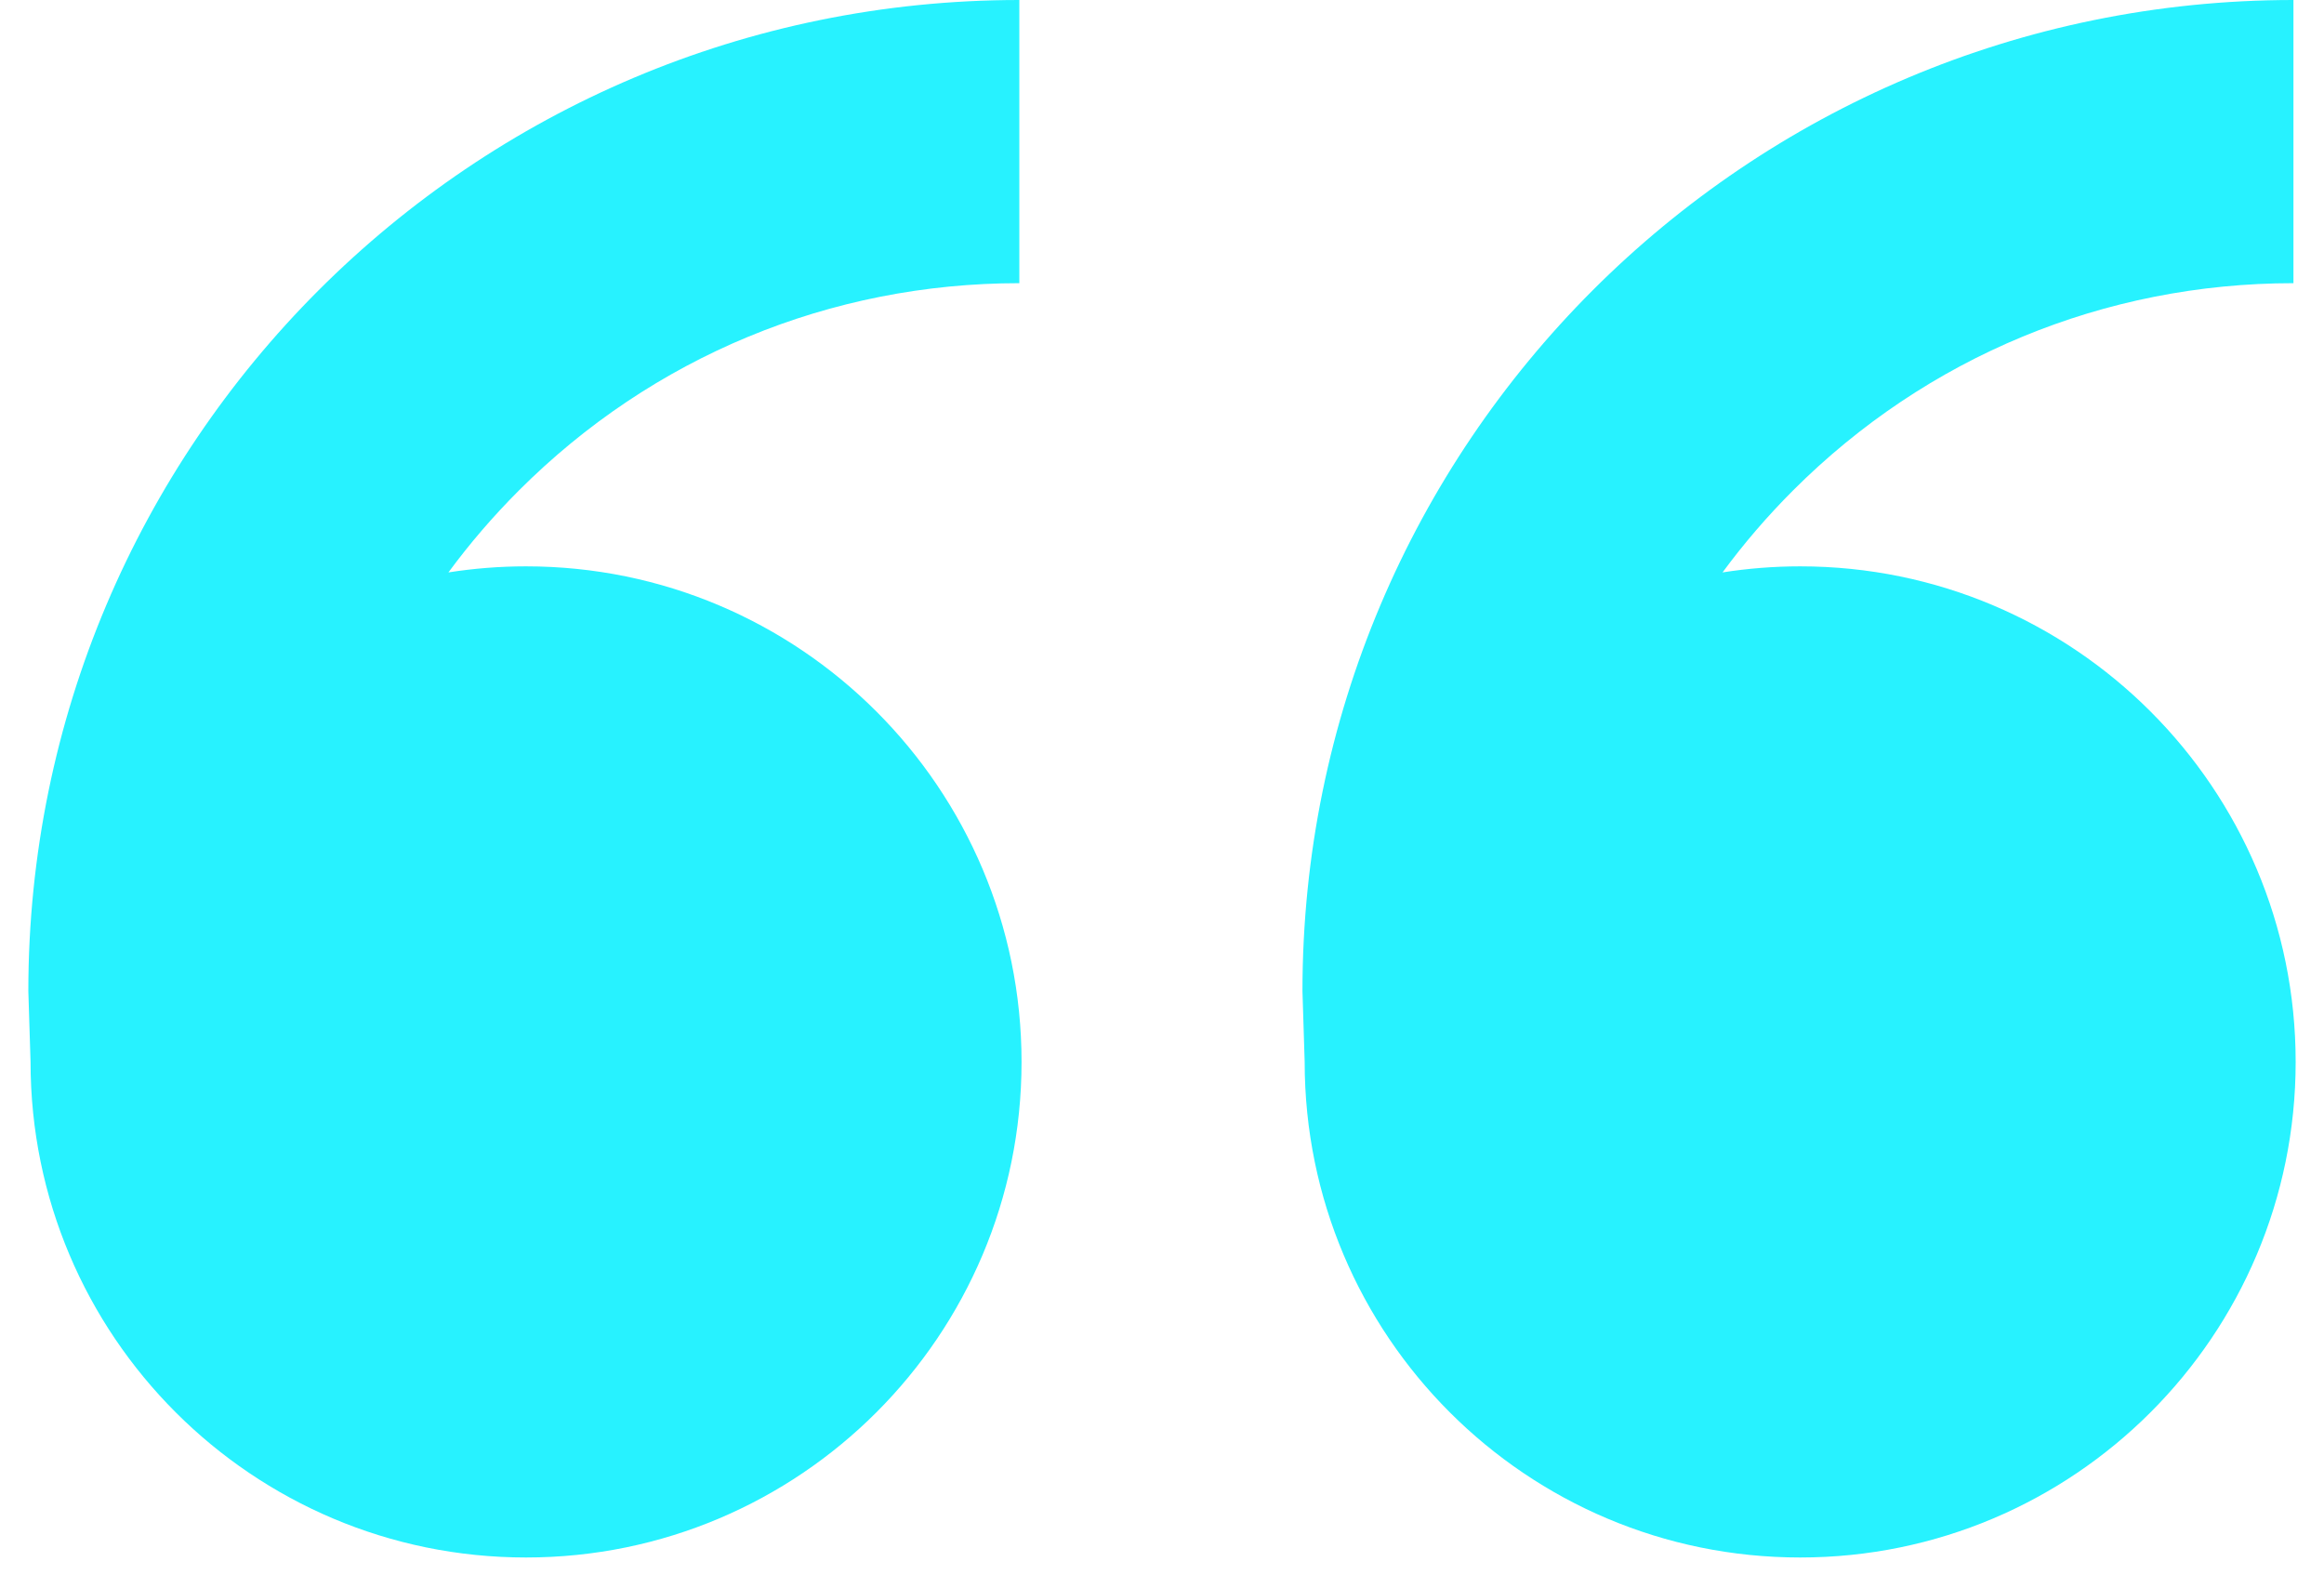
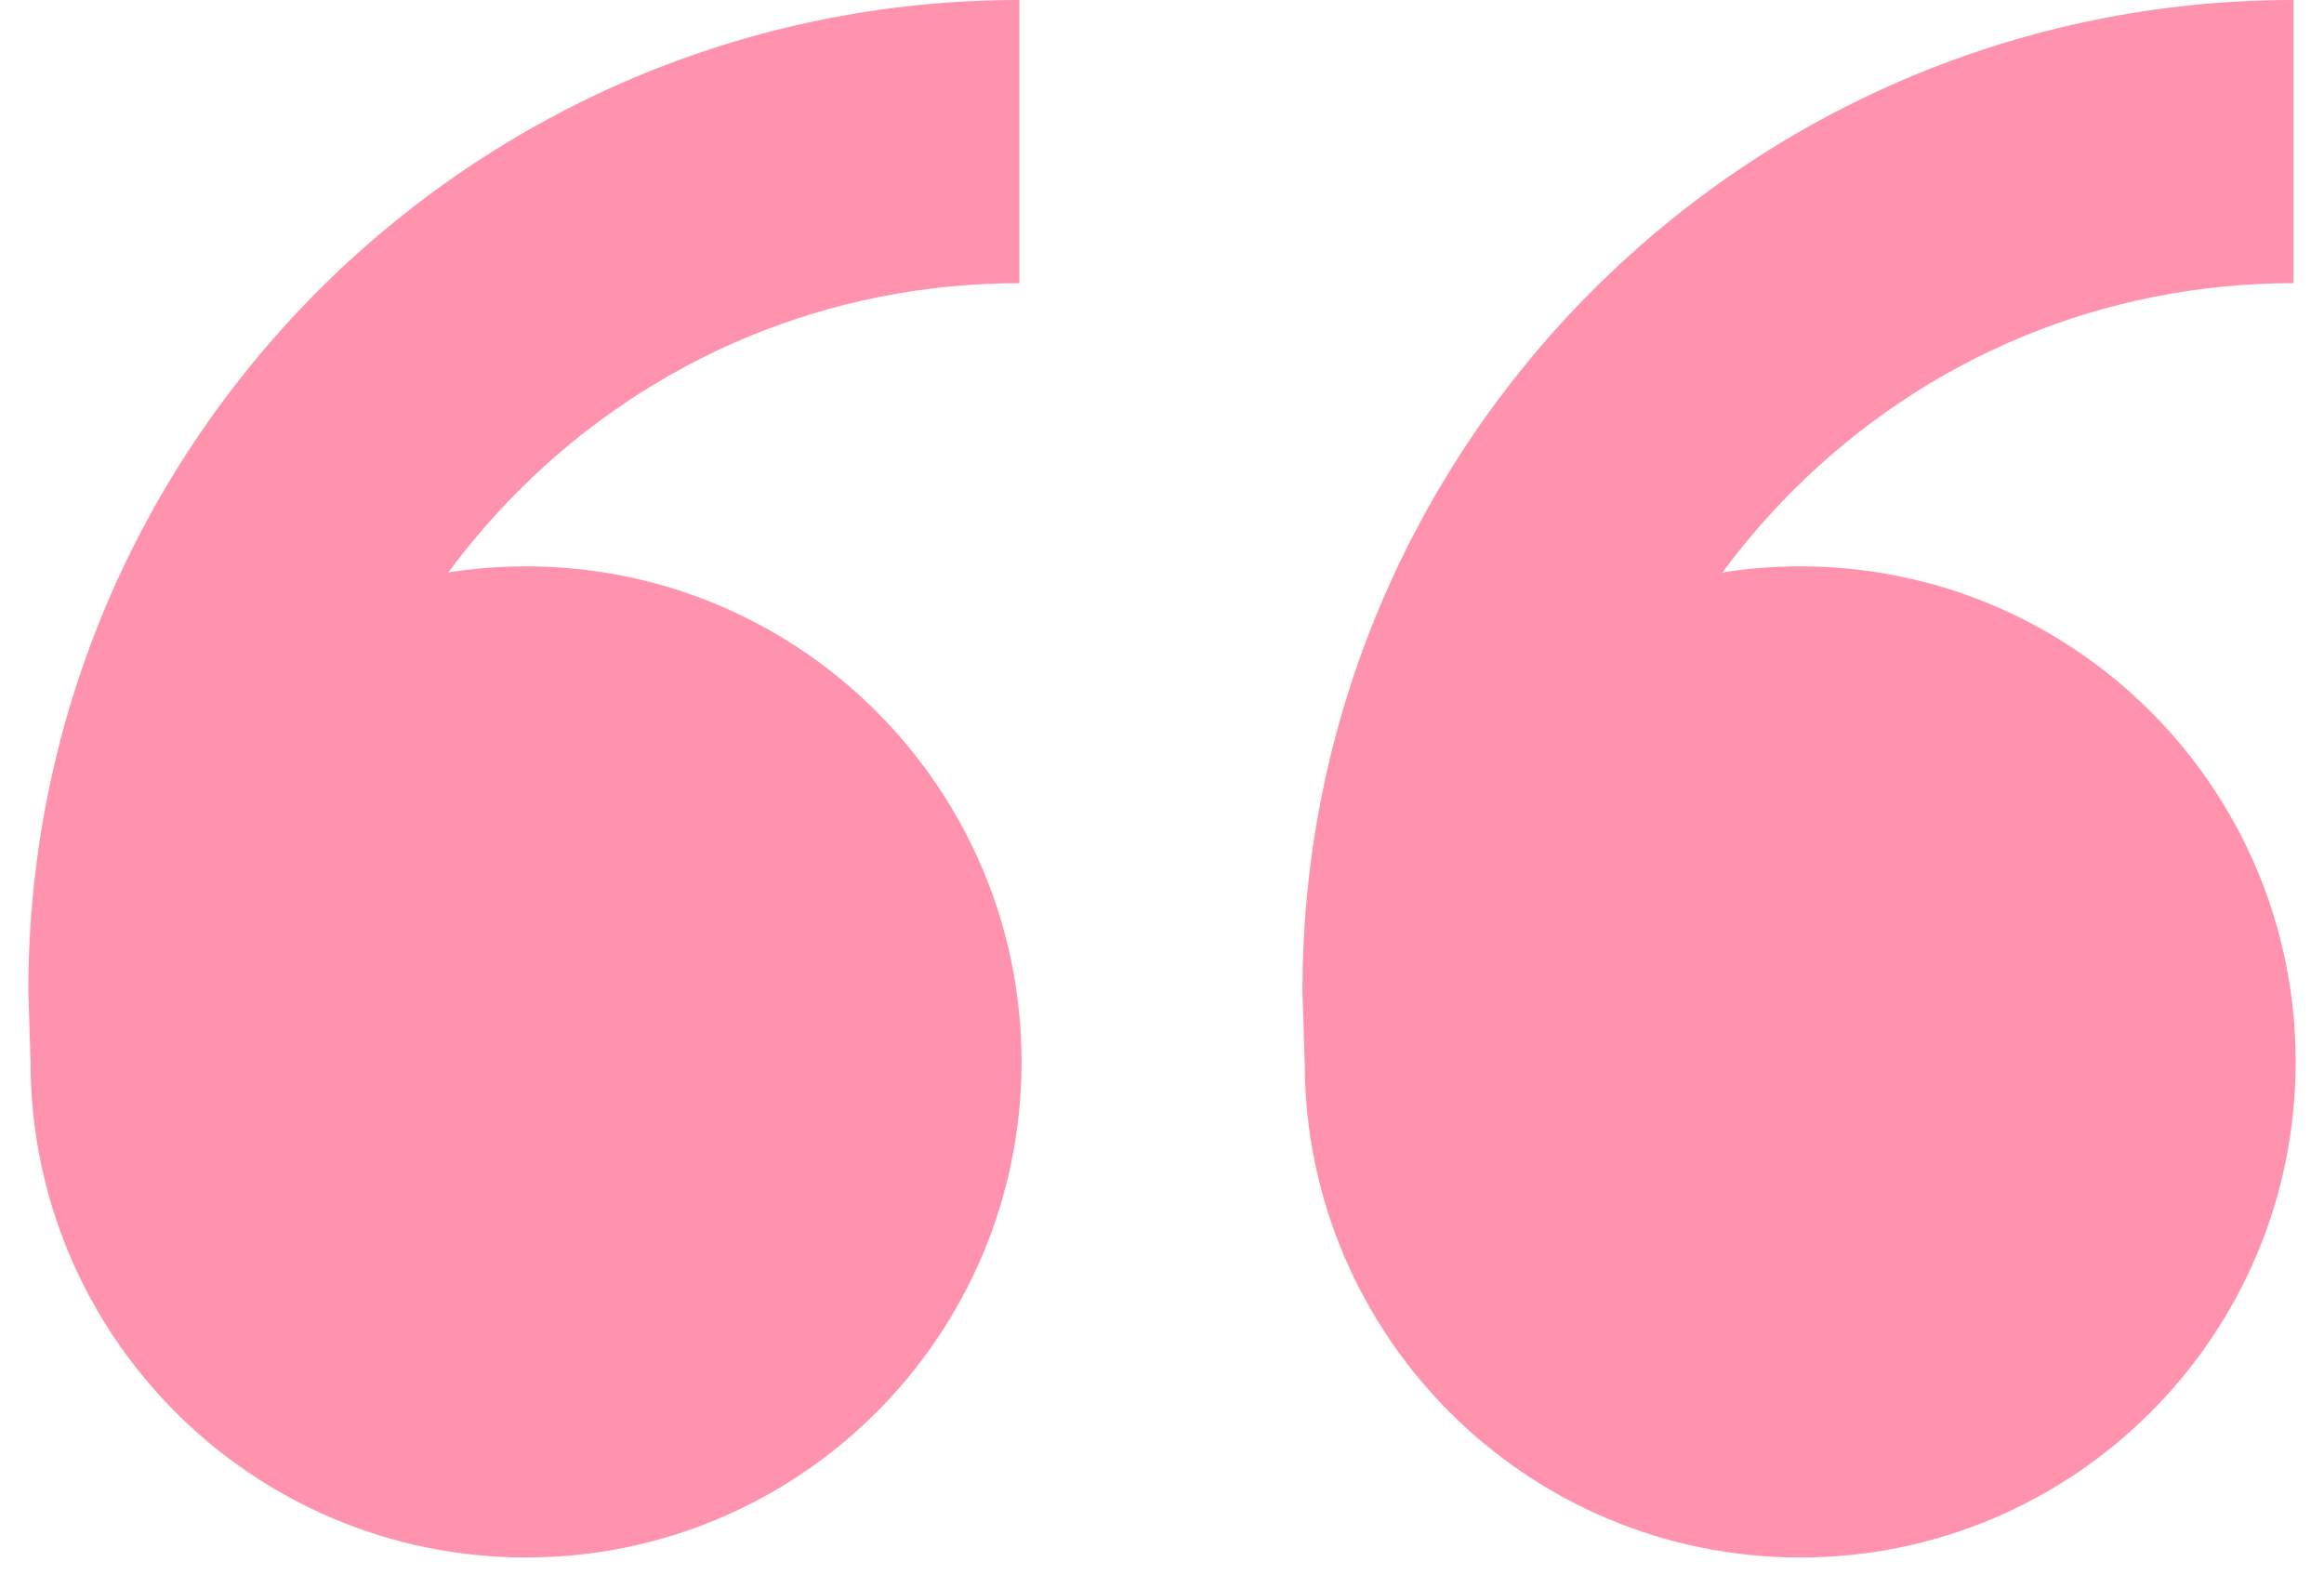
<svg xmlns="http://www.w3.org/2000/svg" width="41" height="28" viewBox="0 0 41 28" fill="none">
-   <path d="M9.28 9.99C14.108 9.99 18.022 13.904 18.022 18.732C18.022 23.559 14.108 27.473 9.28 27.473C4.453 27.473 0.539 23.559 0.539 18.732L0.5 17.483C0.5 7.827 8.327 0 17.983 0V4.995C14.647 4.995 11.511 6.294 9.153 8.653C8.699 9.107 8.284 9.59 7.911 10.097C8.357 10.027 8.814 9.99 9.28 9.99ZM31.759 9.99C36.586 9.99 40.5 13.904 40.5 18.732C40.5 23.559 36.586 27.473 31.759 27.473C26.931 27.473 23.017 23.559 23.017 18.732L22.978 17.483C22.978 7.827 30.805 0 40.461 0V4.995C37.126 4.995 33.989 6.294 31.631 8.653C31.177 9.107 30.762 9.59 30.389 10.097C30.835 10.027 31.292 9.99 31.759 9.99Z" fill="#27F2FF" />
+   <path d="M9.28 9.99C14.108 9.99 18.022 13.904 18.022 18.732C18.022 23.559 14.108 27.473 9.28 27.473C4.453 27.473 0.539 23.559 0.539 18.732L0.5 17.483C0.5 7.827 8.327 0 17.983 0V4.995C14.647 4.995 11.511 6.294 9.153 8.653C8.699 9.107 8.284 9.59 7.911 10.097C8.357 10.027 8.814 9.99 9.28 9.99ZM31.759 9.99C36.586 9.99 40.5 13.904 40.5 18.732C40.5 23.559 36.586 27.473 31.759 27.473C26.931 27.473 23.017 23.559 23.017 18.732L22.978 17.483C22.978 7.827 30.805 0 40.461 0V4.995C37.126 4.995 33.989 6.294 31.631 8.653C31.177 9.107 30.762 9.59 30.389 10.097C30.835 10.027 31.292 9.99 31.759 9.99Z" fill="#ff93ad" />
</svg>
